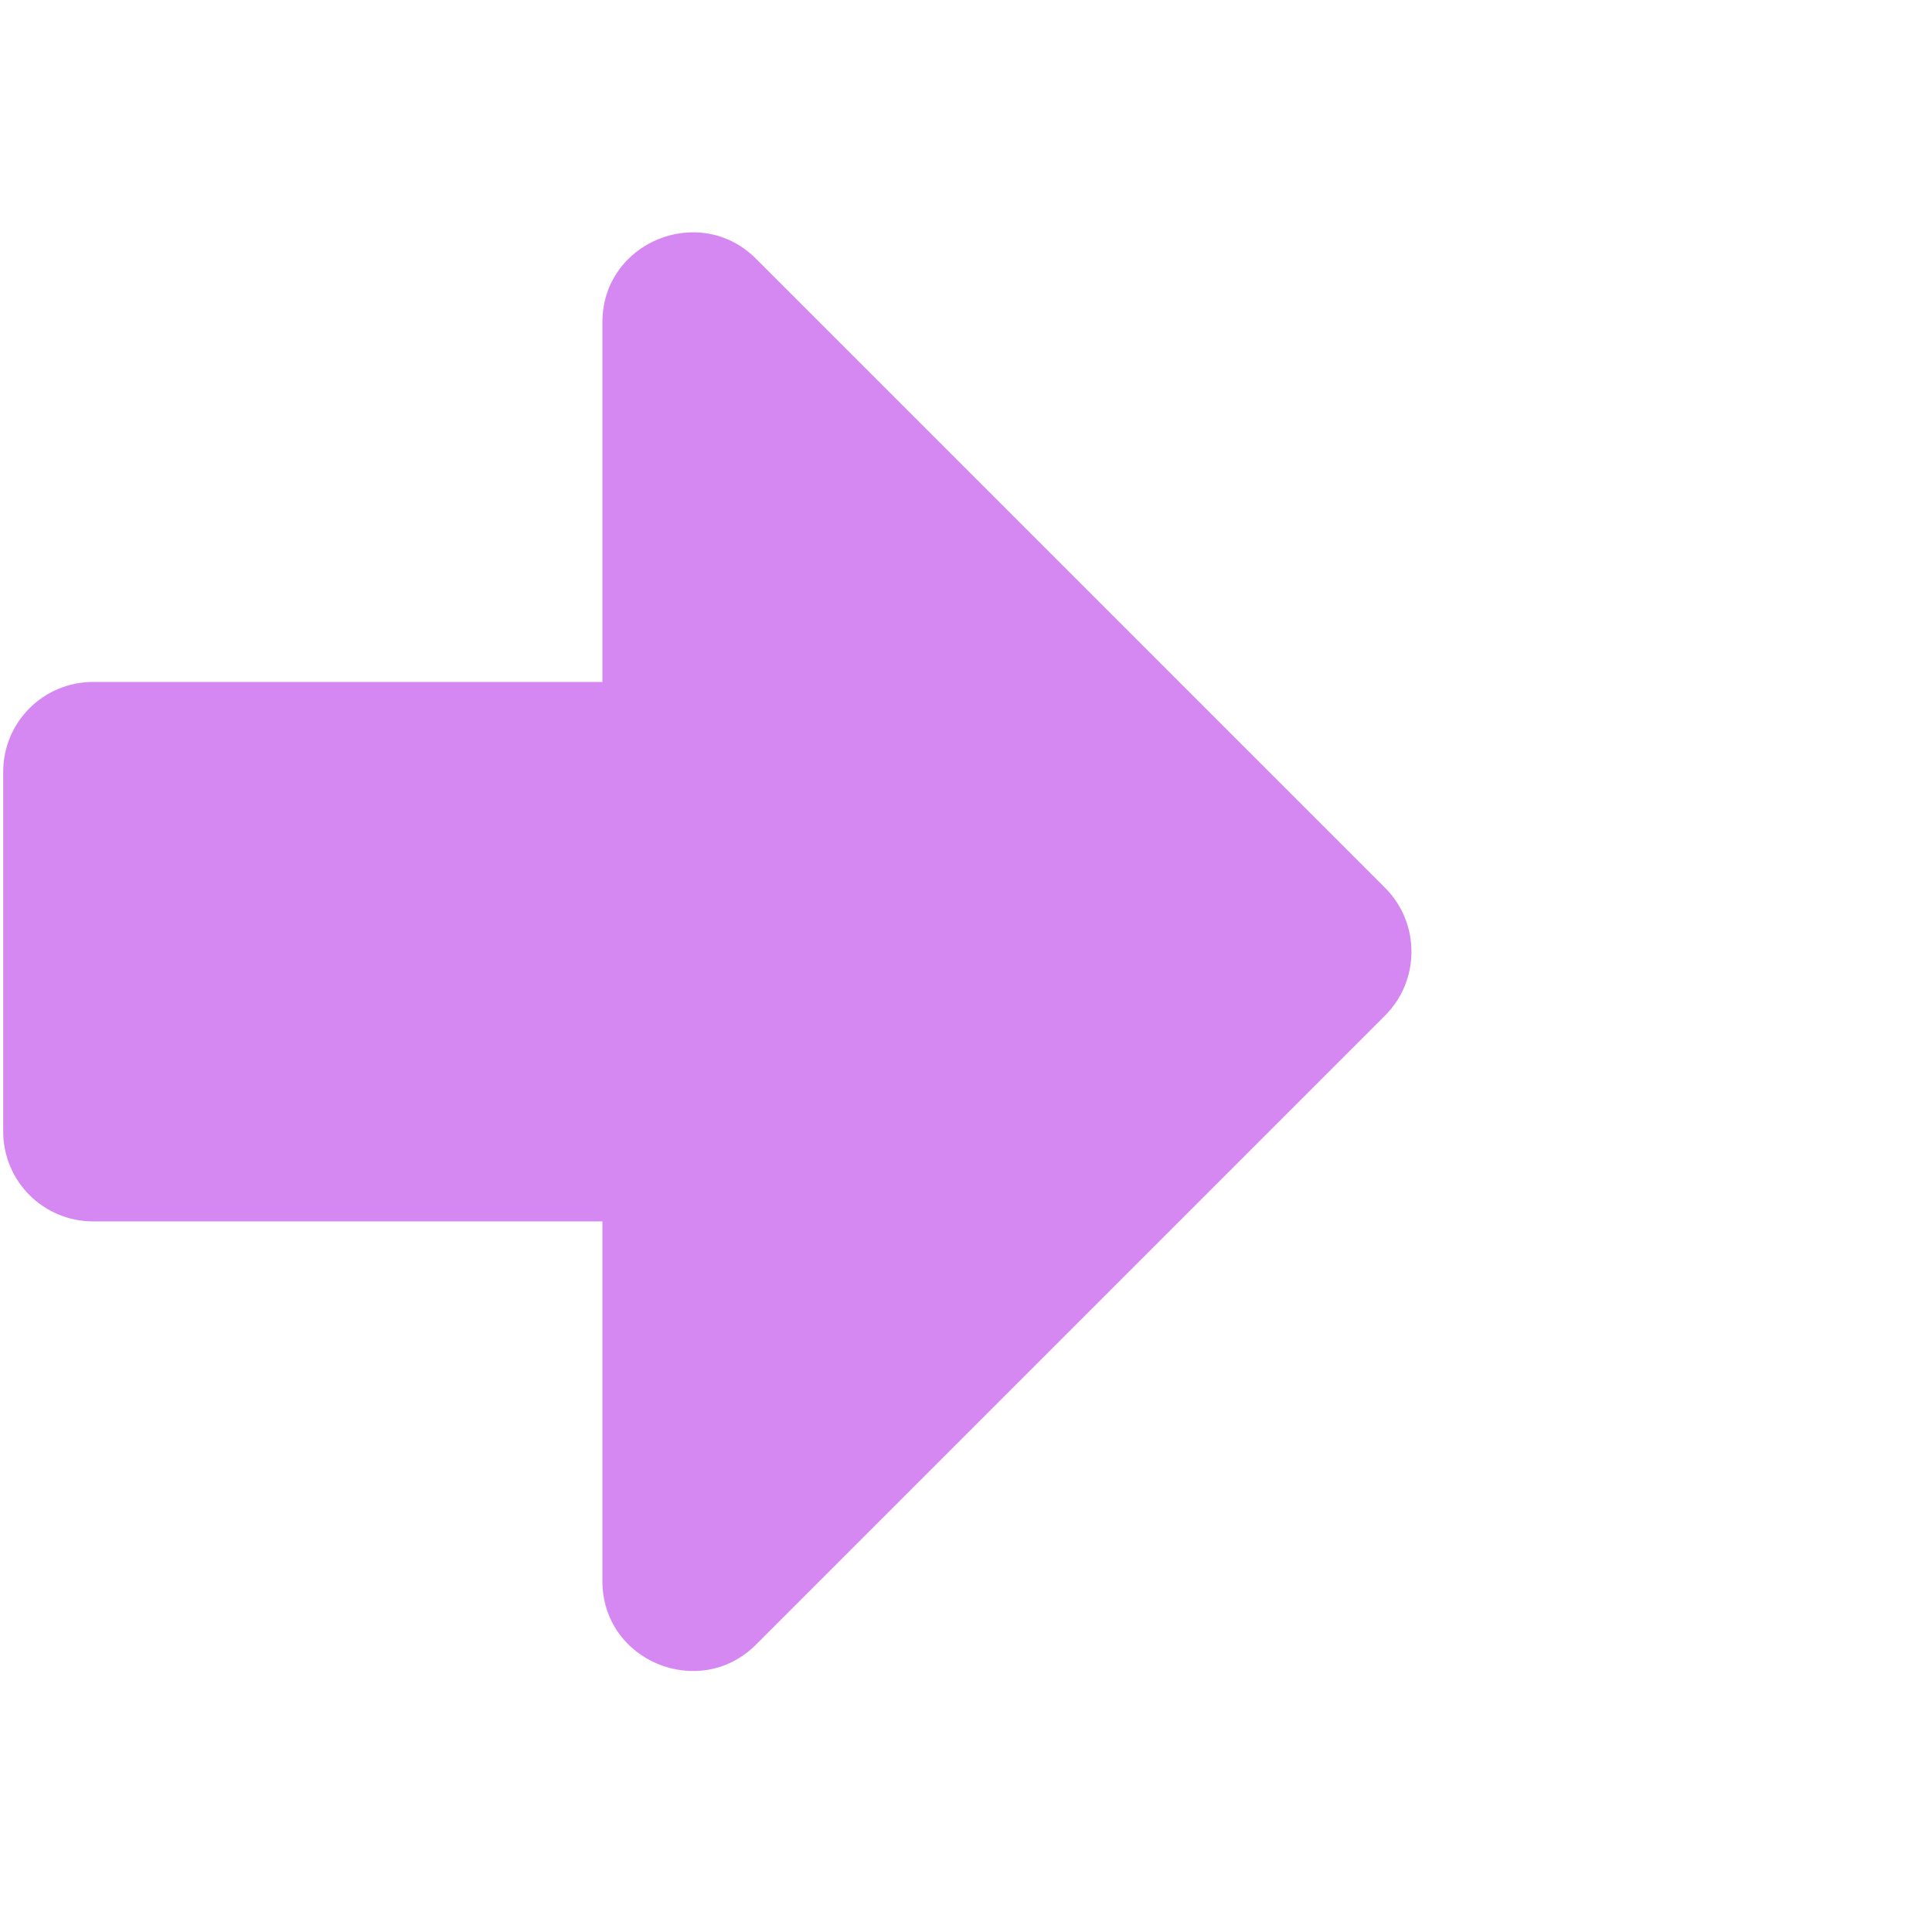
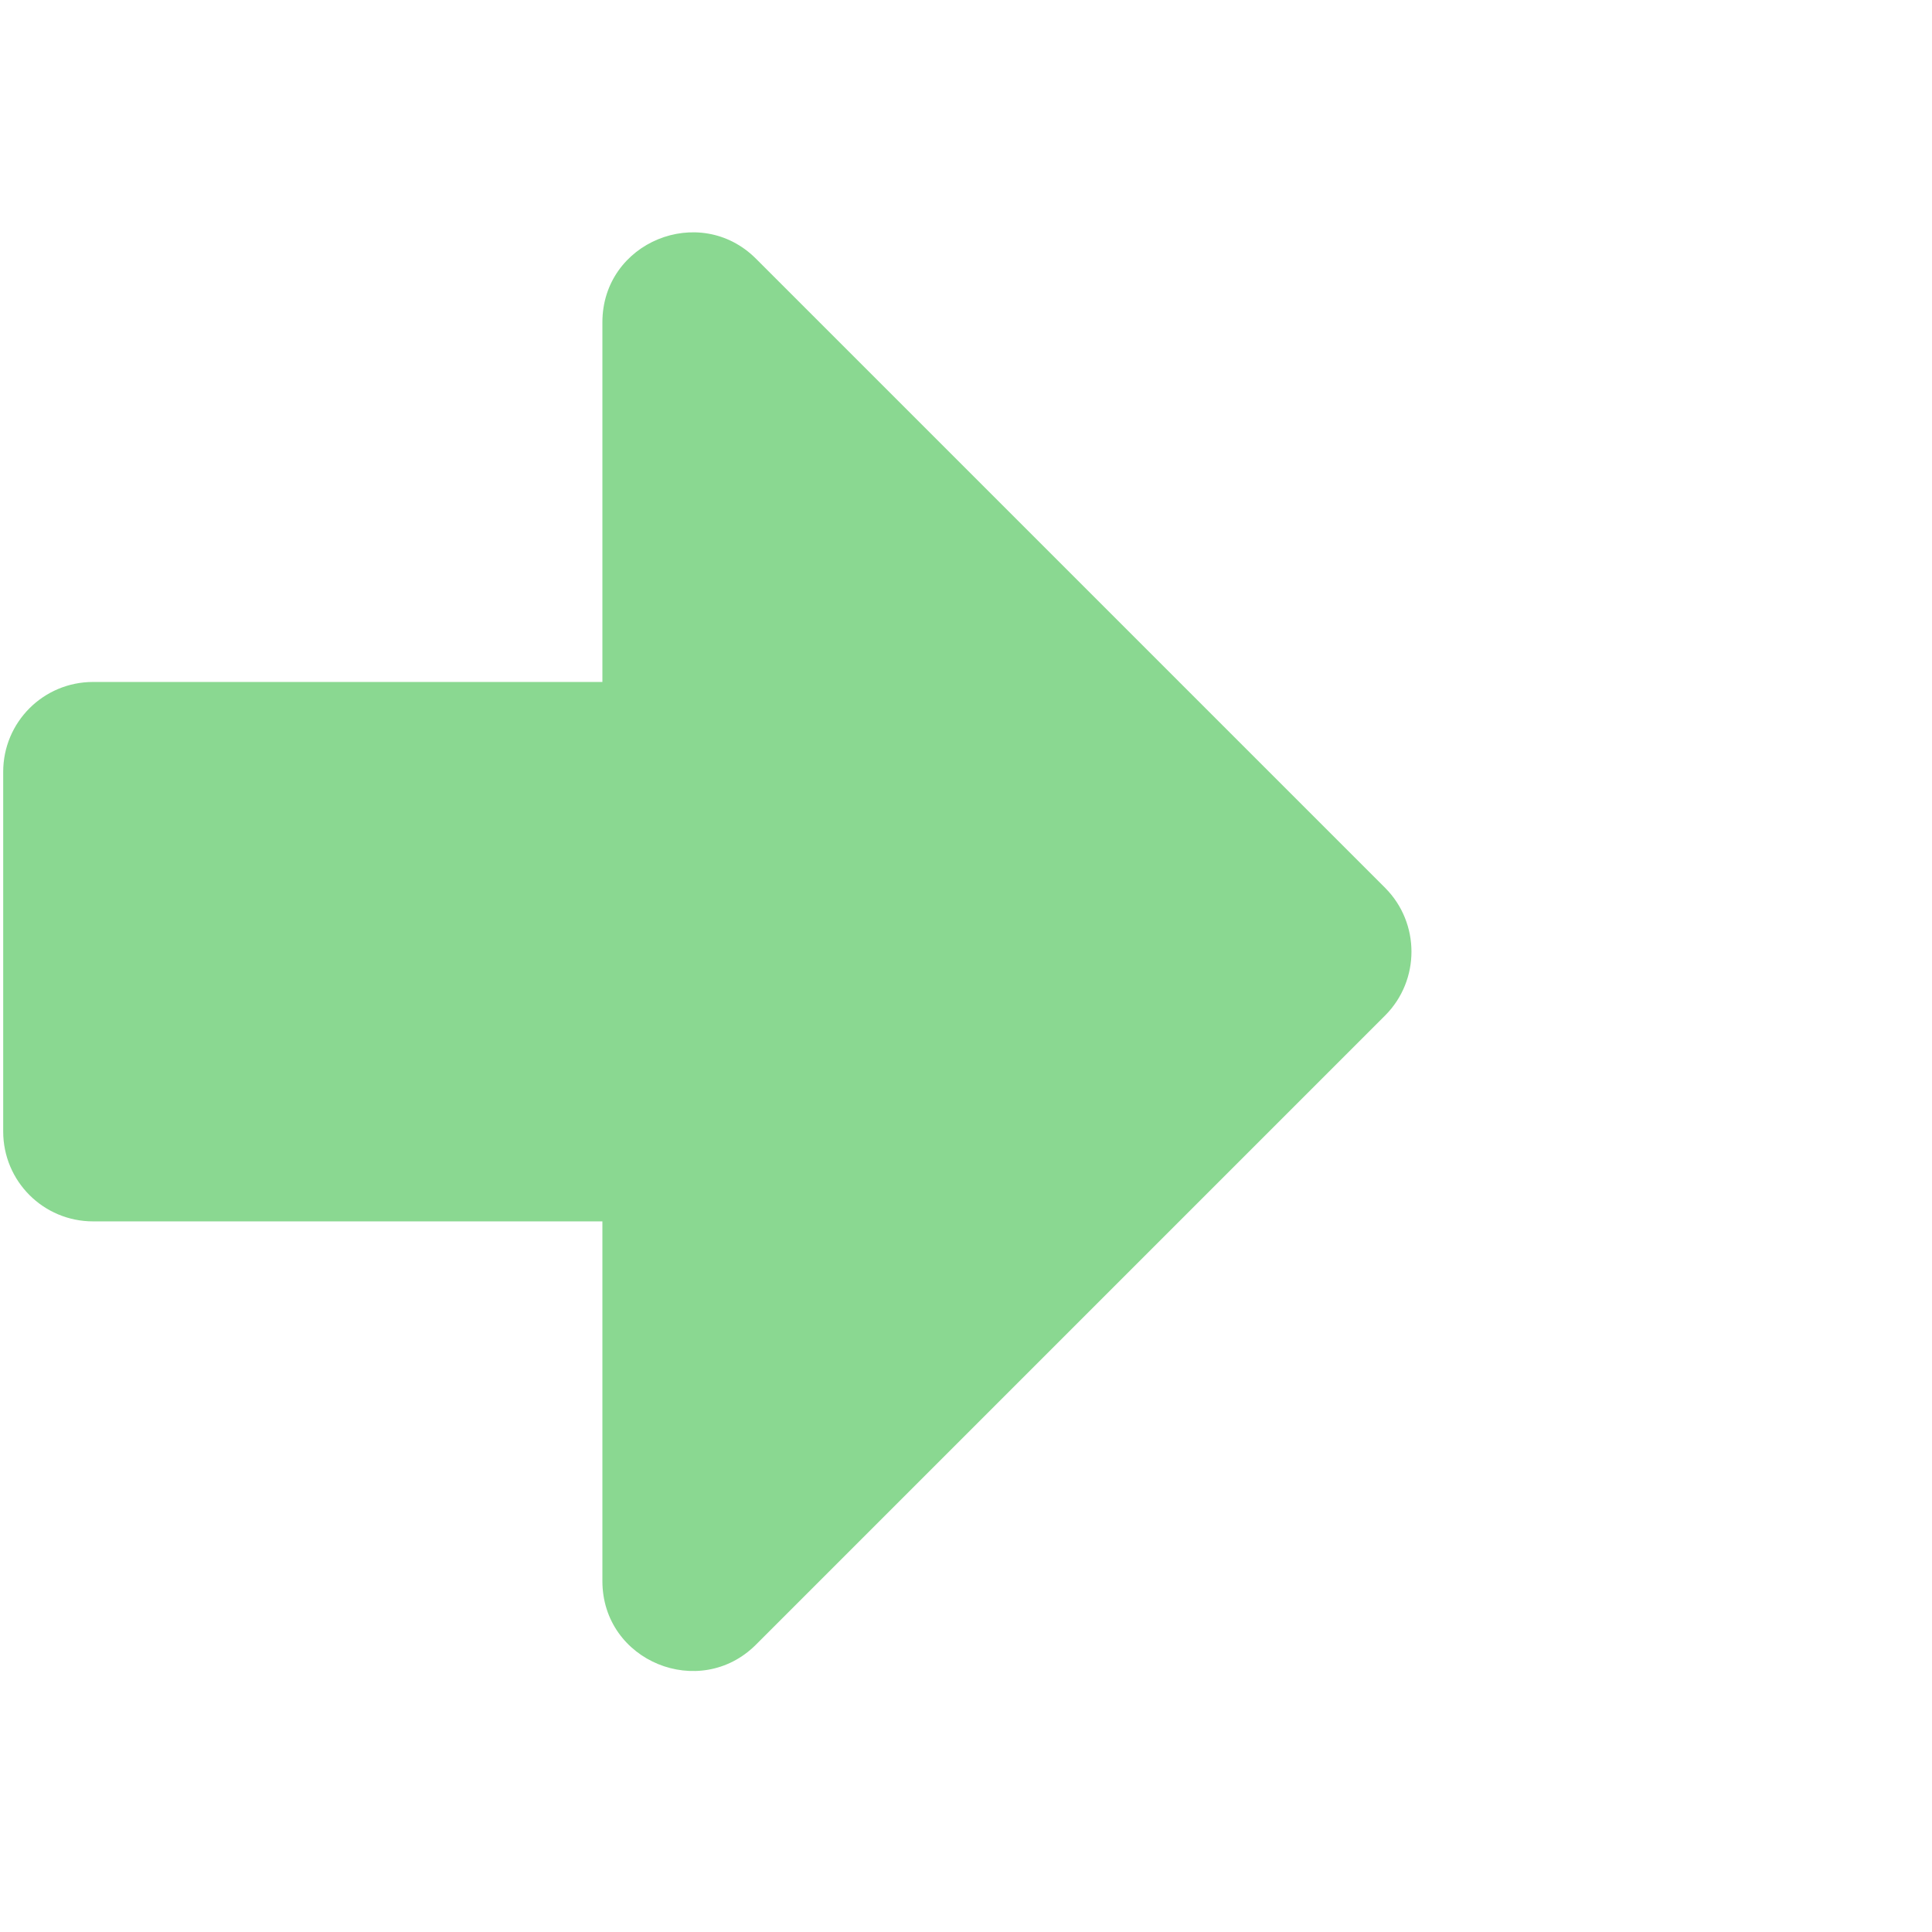
<svg xmlns="http://www.w3.org/2000/svg" width="32" height="32" viewBox="0 0 8.467 8.467" version="1.1" id="svg8">
  <defs id="defs2" />
  <g id="layer1" transform="translate(0,-288.5333)">
-     <path id="path835" d="m 6.071,292.425 -2.758,-2.758 c -0.246,-0.246 -0.673,-0.074 -0.673,0.279 v 1.576 H 0.408 c -0.218,0 -0.394,0.176 -0.394,0.394 v 1.576 c 0,0.218 0.176,0.394 0.394,0.394 H 2.64 v 1.576 c 0,0.353 0.427,0.525 0.673,0.279 l 2.758,-2.758 c 0.153,-0.154 0.153,-0.404 0,-0.558 z" style="fill:#d588f1;fill-opacity:1;stroke-width:0.016" />
+     <path id="path835" d="m 6.071,292.425 -2.758,-2.758 c -0.246,-0.246 -0.673,-0.074 -0.673,0.279 v 1.576 H 0.408 c -0.218,0 -0.394,0.176 -0.394,0.394 v 1.576 c 0,0.218 0.176,0.394 0.394,0.394 H 2.64 v 1.576 c 0,0.353 0.427,0.525 0.673,0.279 l 2.758,-2.758 c 0.153,-0.154 0.153,-0.404 0,-0.558 z" style="fill:#8ad891;fill-opacity:1;stroke-width:0.016" />
  </g>
</svg>
